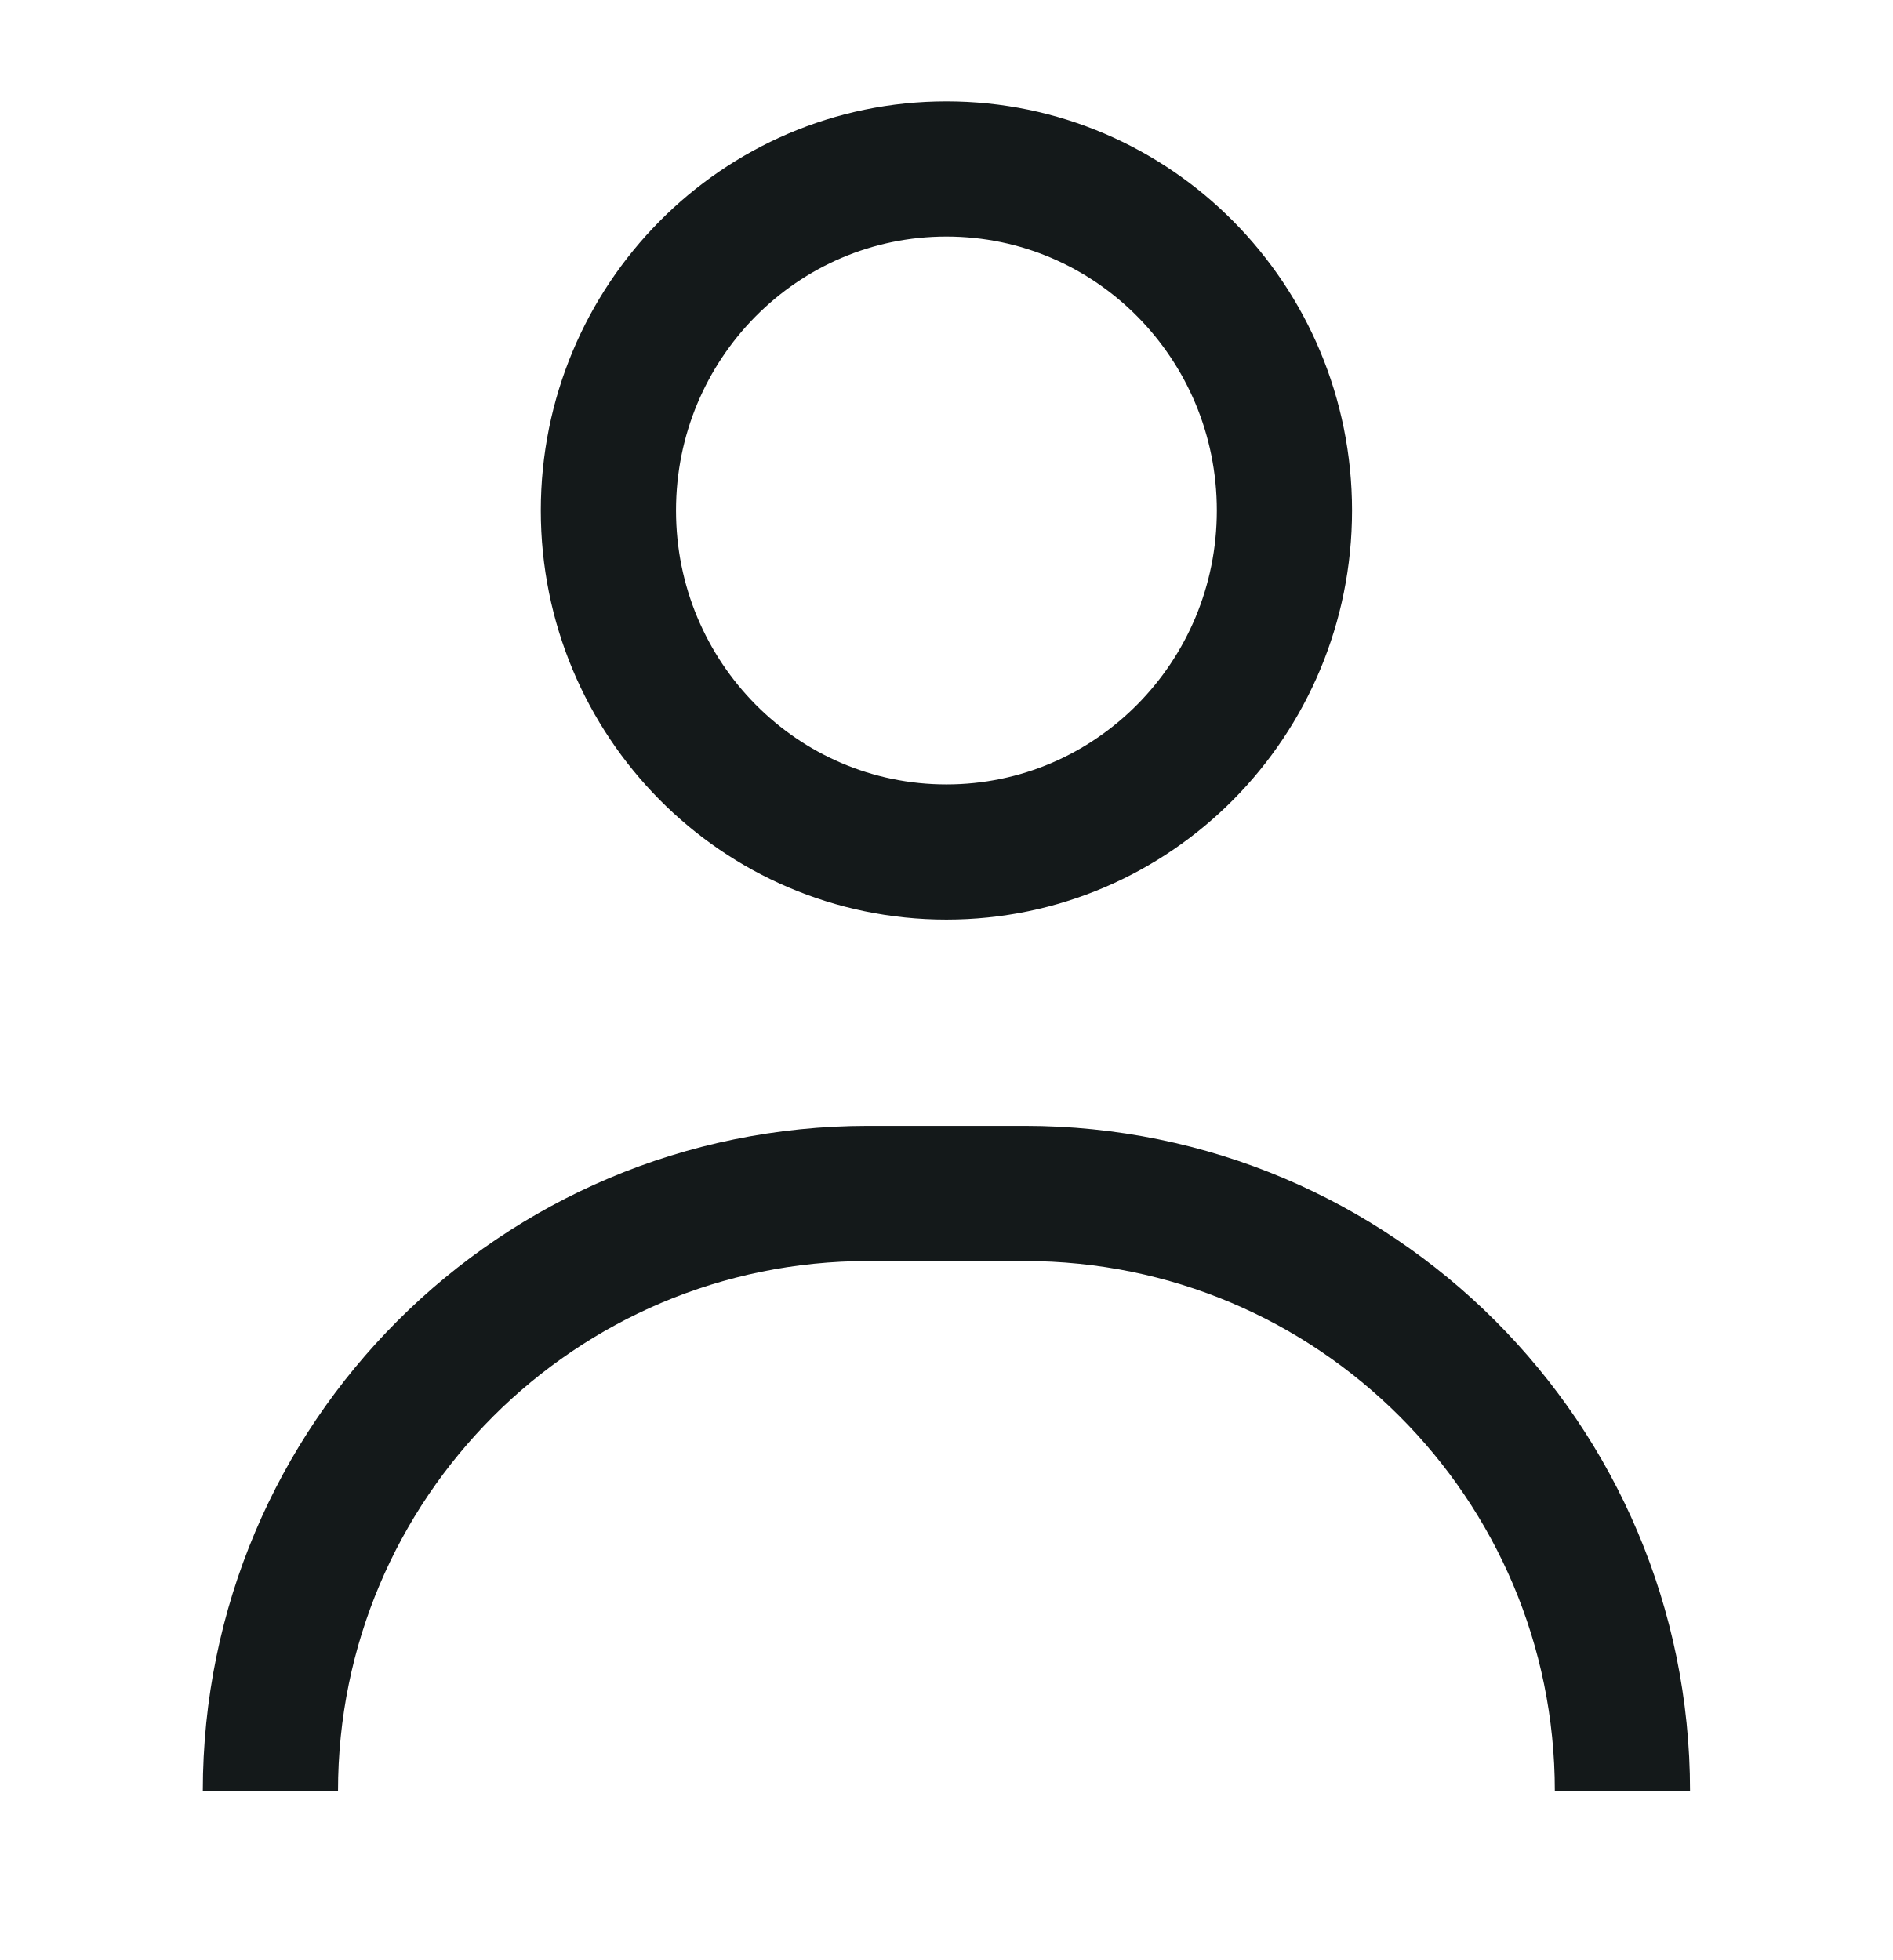
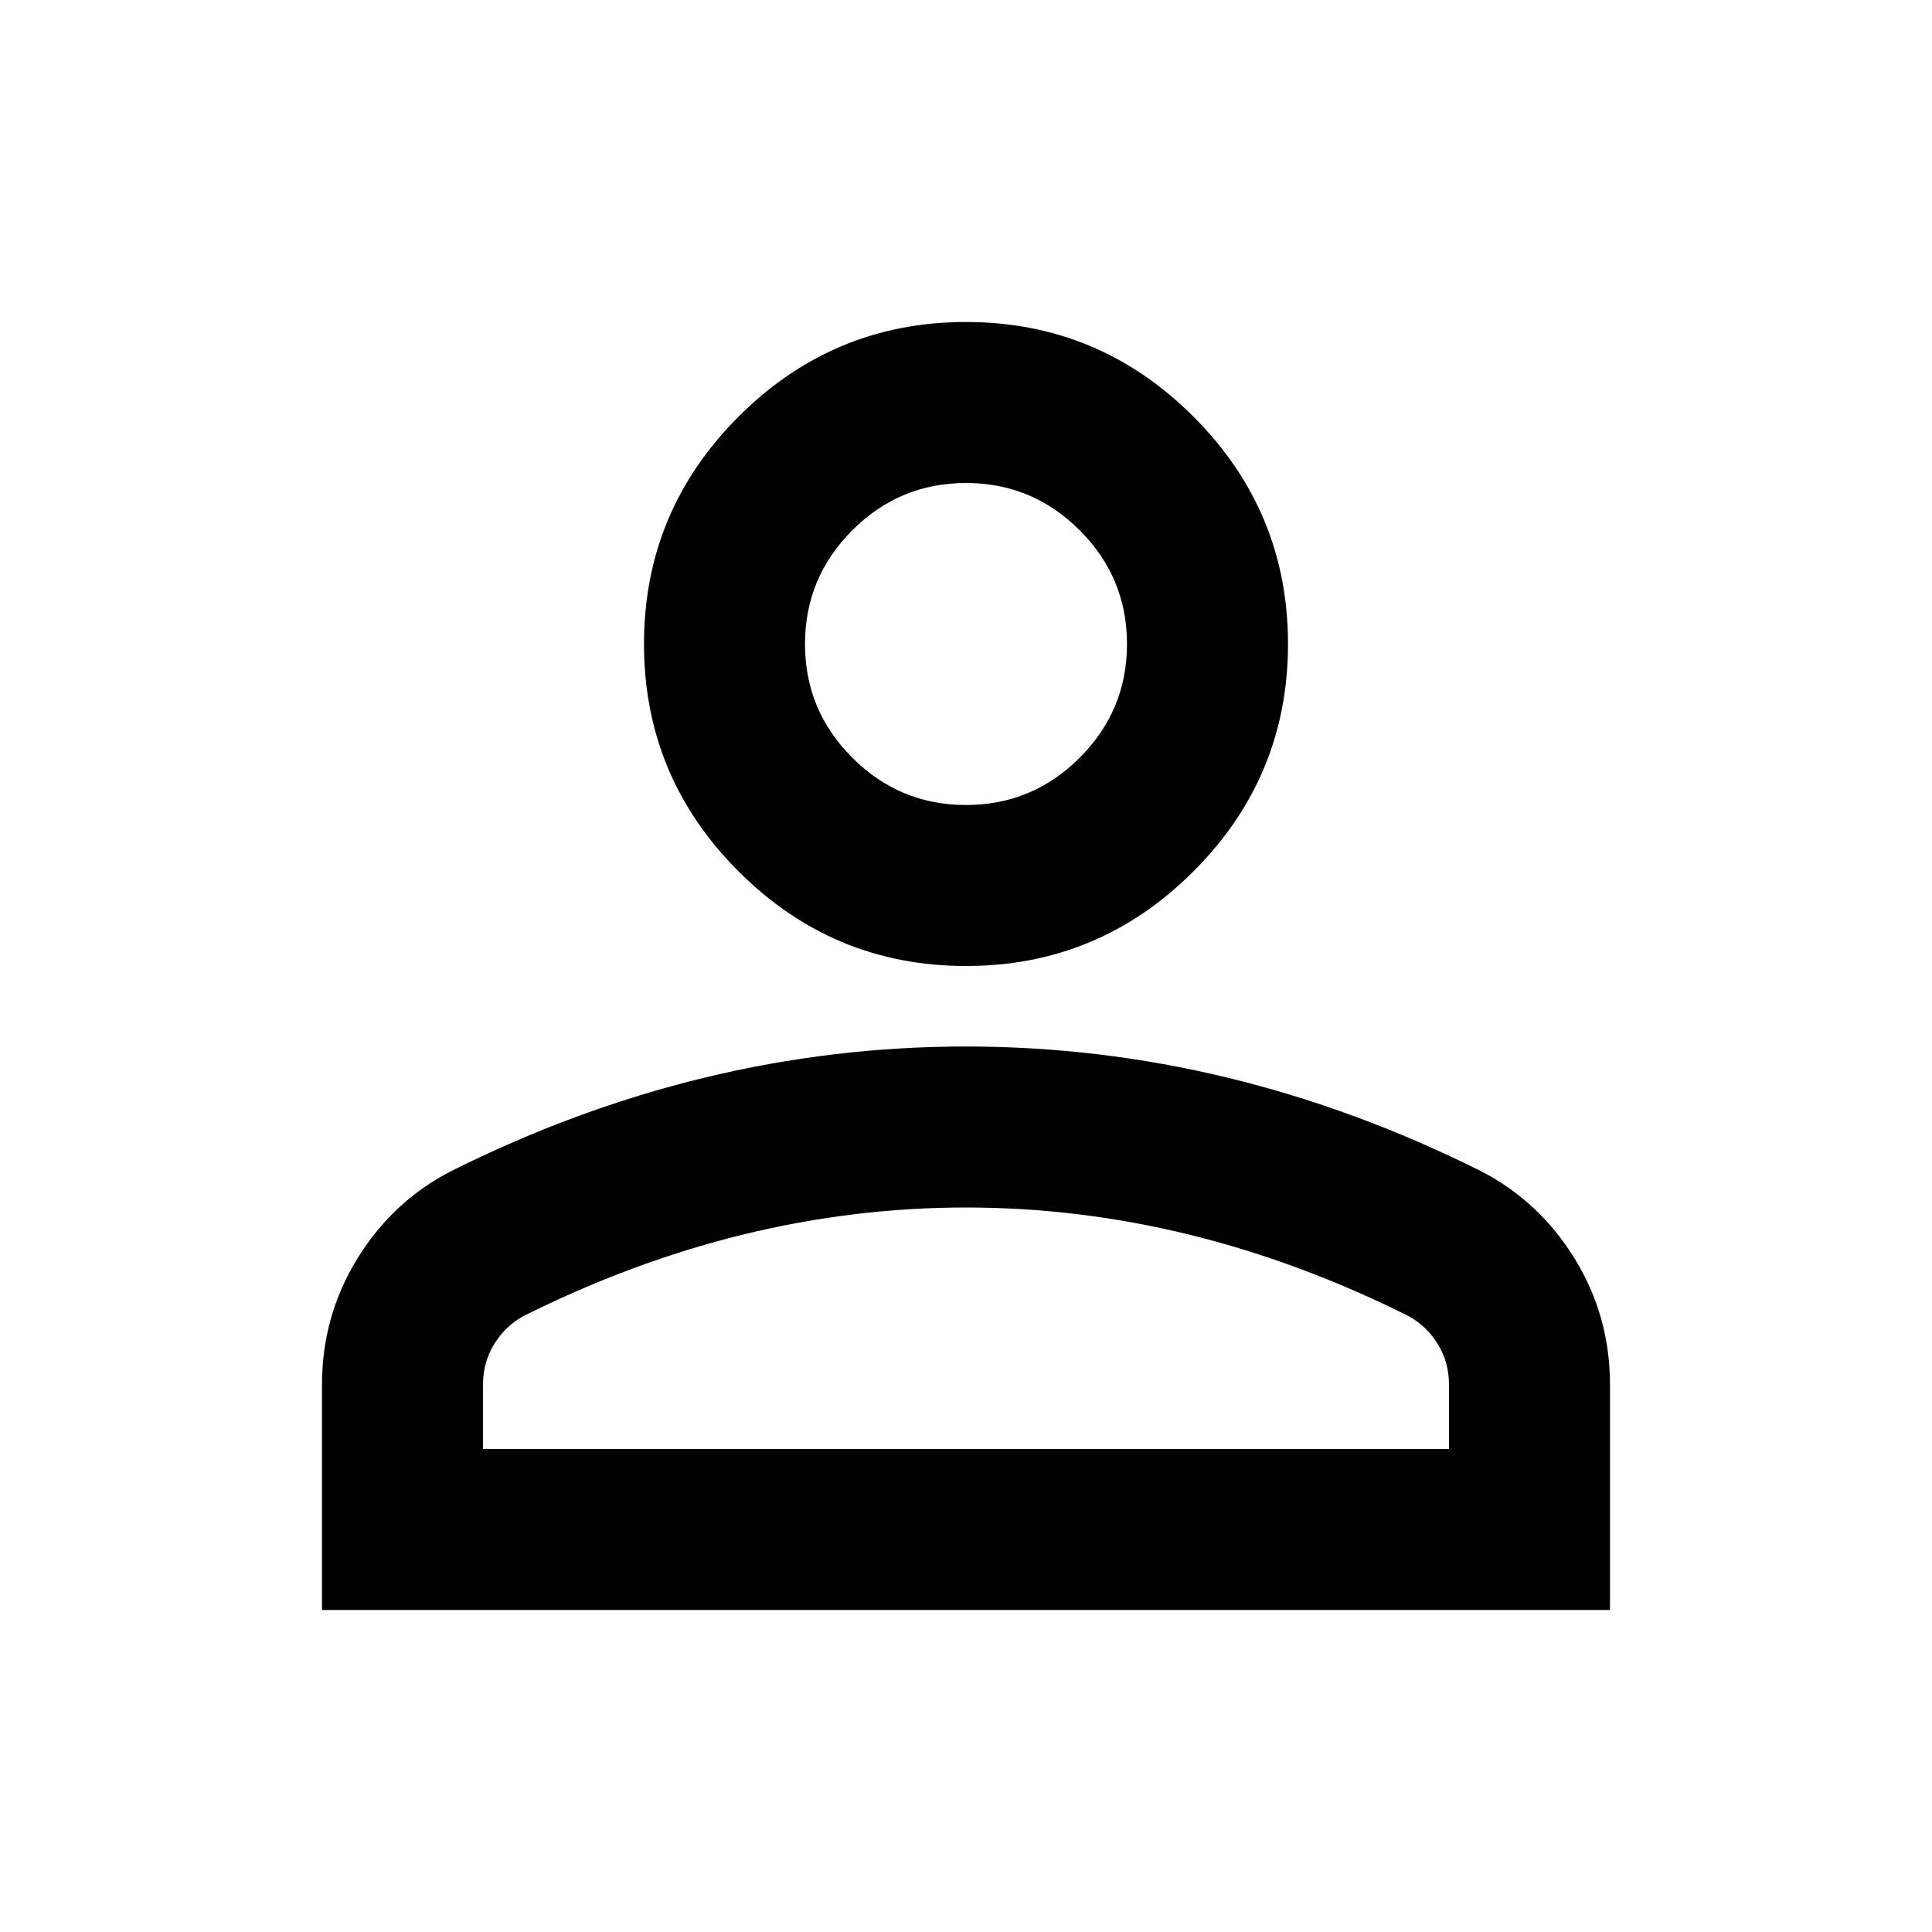
- <svg xmlns="http://www.w3.org/2000/svg" width="28" height="29" viewBox="0 0 28 29" fill="none">
-   <path d="M4 26.5V26.5C4 21.617 7.959 17.658 12.842 17.658H14H15.158C20.041 17.658 24 21.617 24 26.5V26.5" stroke="#14191A" stroke-width="2" />
-   <ellipse cx="14" cy="7.553" rx="5" ry="5.053" stroke="#14191A" stroke-width="2" />
+ <svg xmlns="http://www.w3.org/2000/svg" height="24px" viewBox="0 -960 960 960" width="24px" fill="#000000">
+   <path d="M480-480q-66 0-113-47t-47-113q0-66 47-113t113-47q66 0 113 47t47 113q0 66-47 113t-113 47ZM160-160v-112q0-34 17.5-62.5T224-378q62-31 126-46.5T480-440q66 0 130 15.5T736-378q29 15 46.5 43.5T800-272v112H160Zm80-80h480v-32q0-11-5.5-20T700-306q-54-27-109-40.5T480-360q-56 0-111 13.5T260-306q-9 5-14.5 14t-5.5 20v32Zm240-320q33 0 56.5-23.5T560-640q0-33-23.5-56.5T480-720q-33 0-56.5 23.5T400-640q0 33 23.5 56.5T480-560Zm0-80Zm0 400Z" />
</svg>
